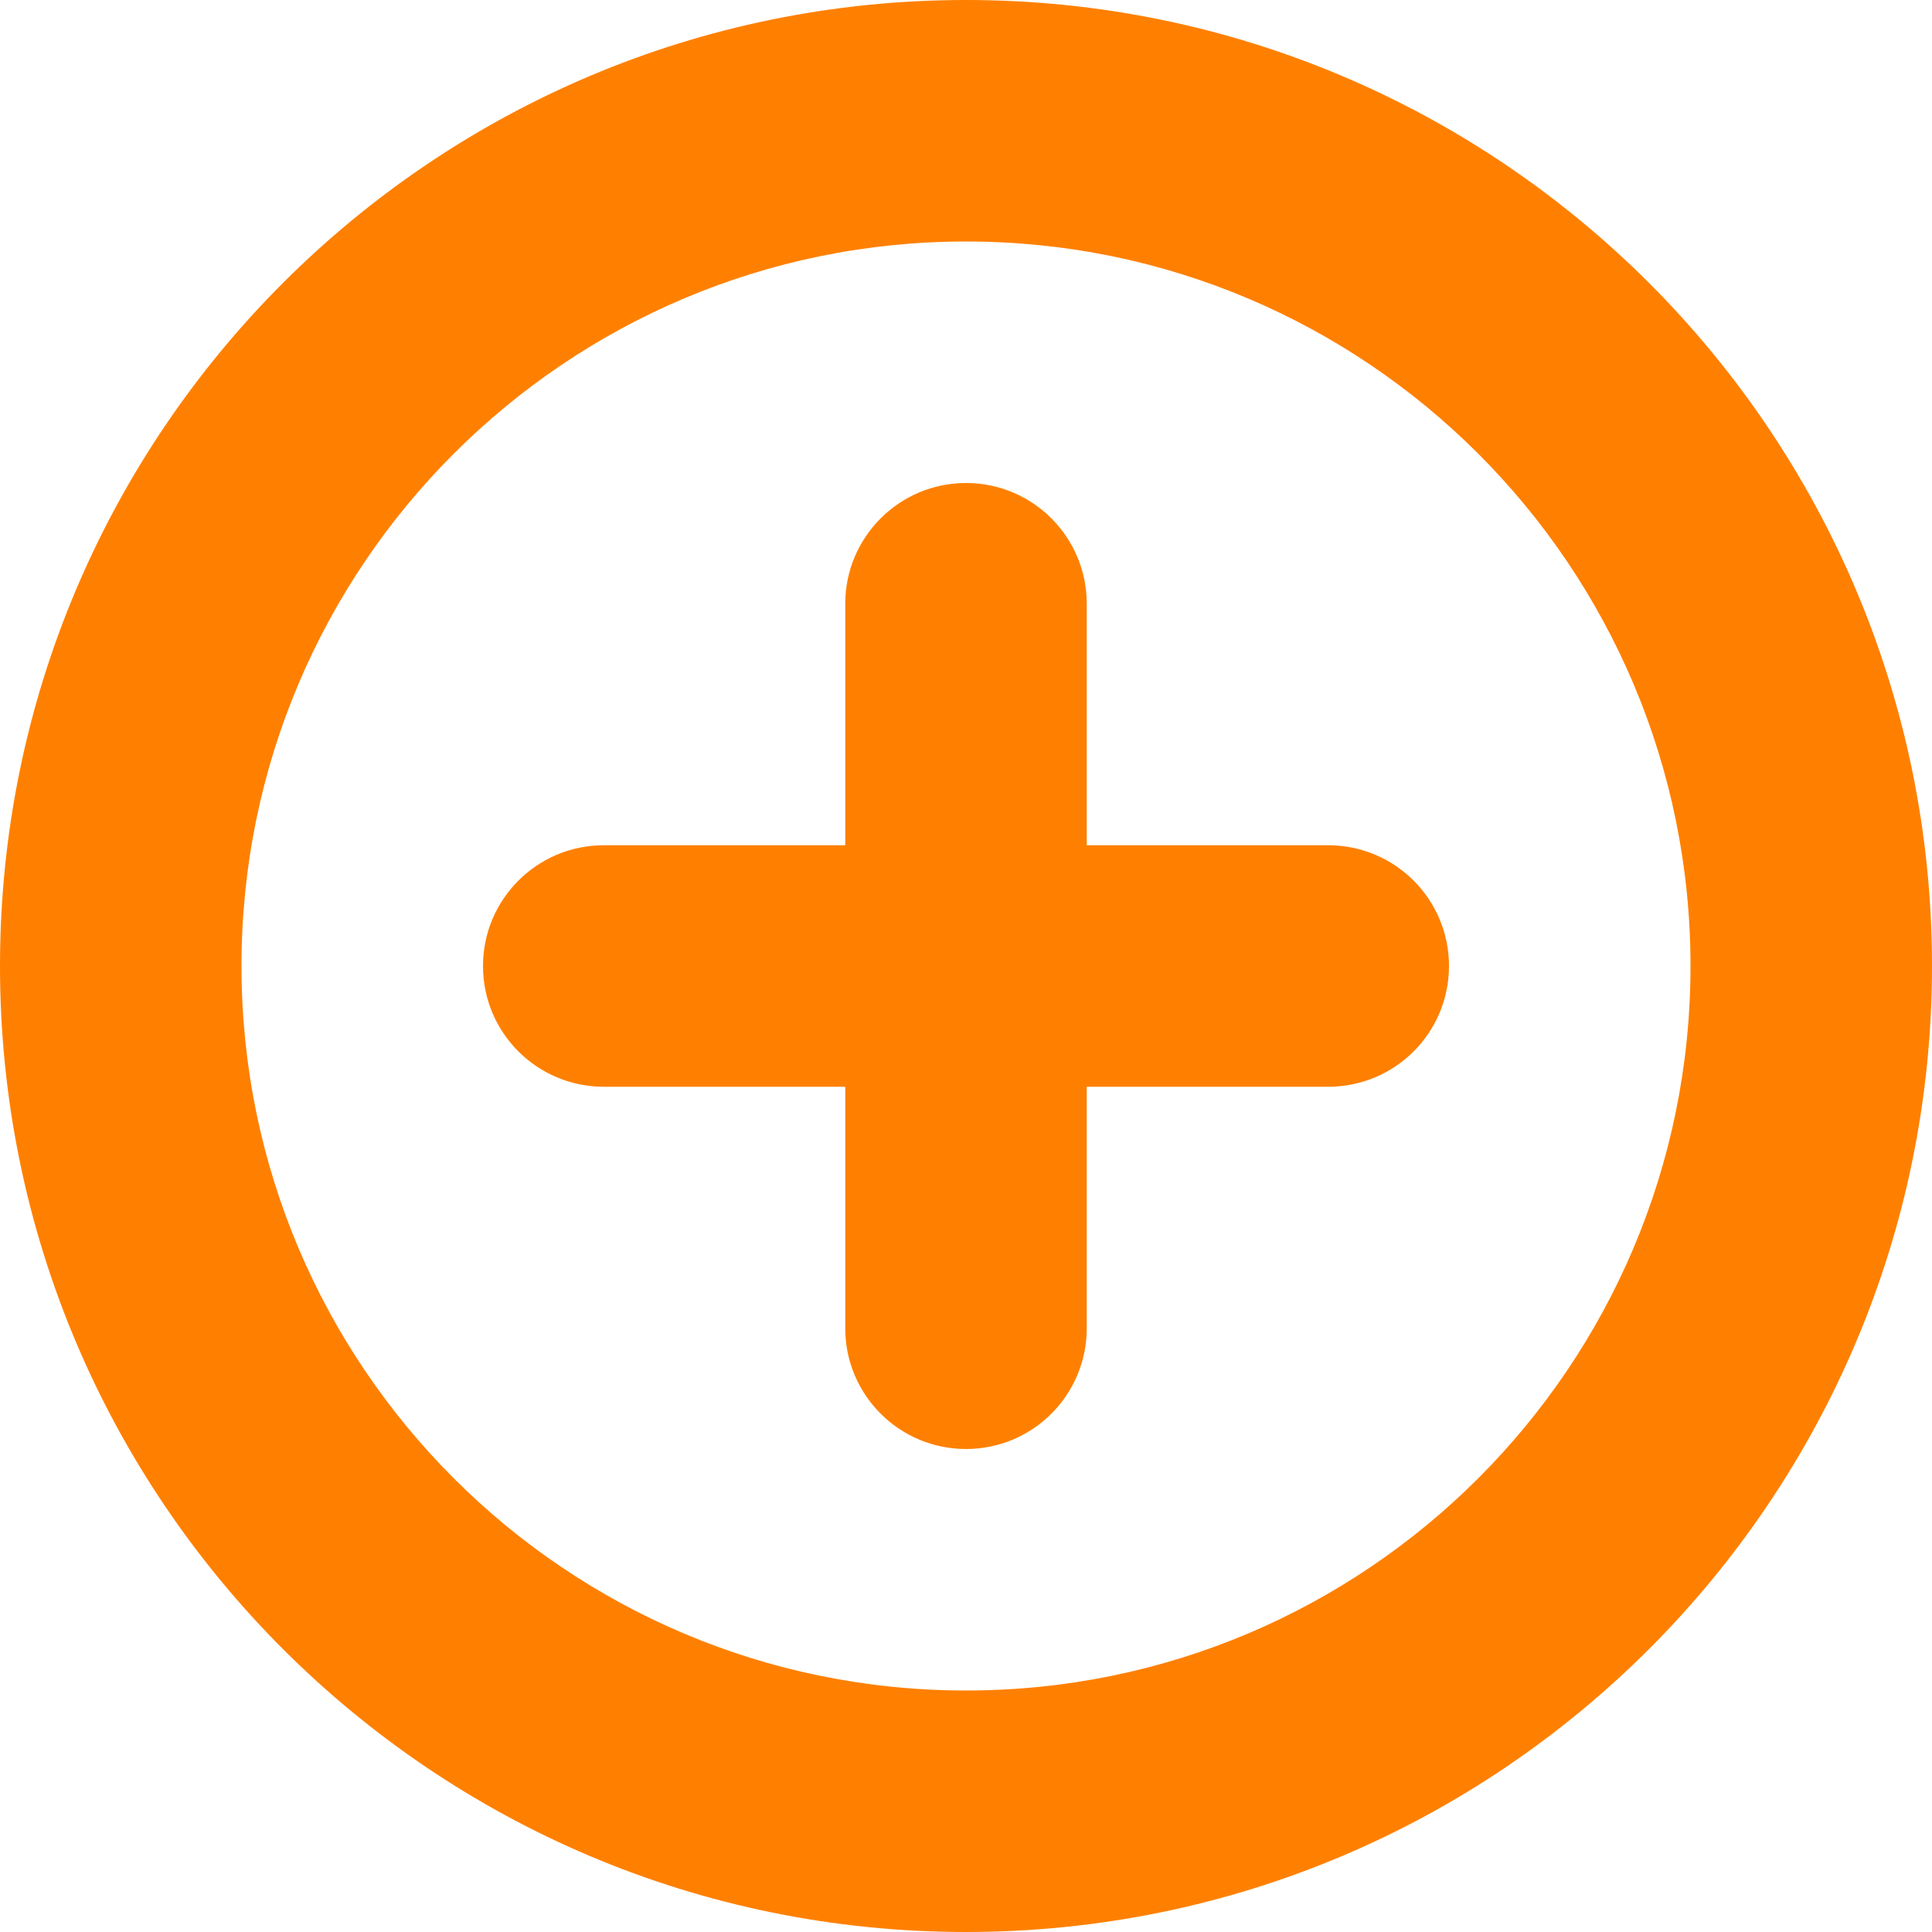
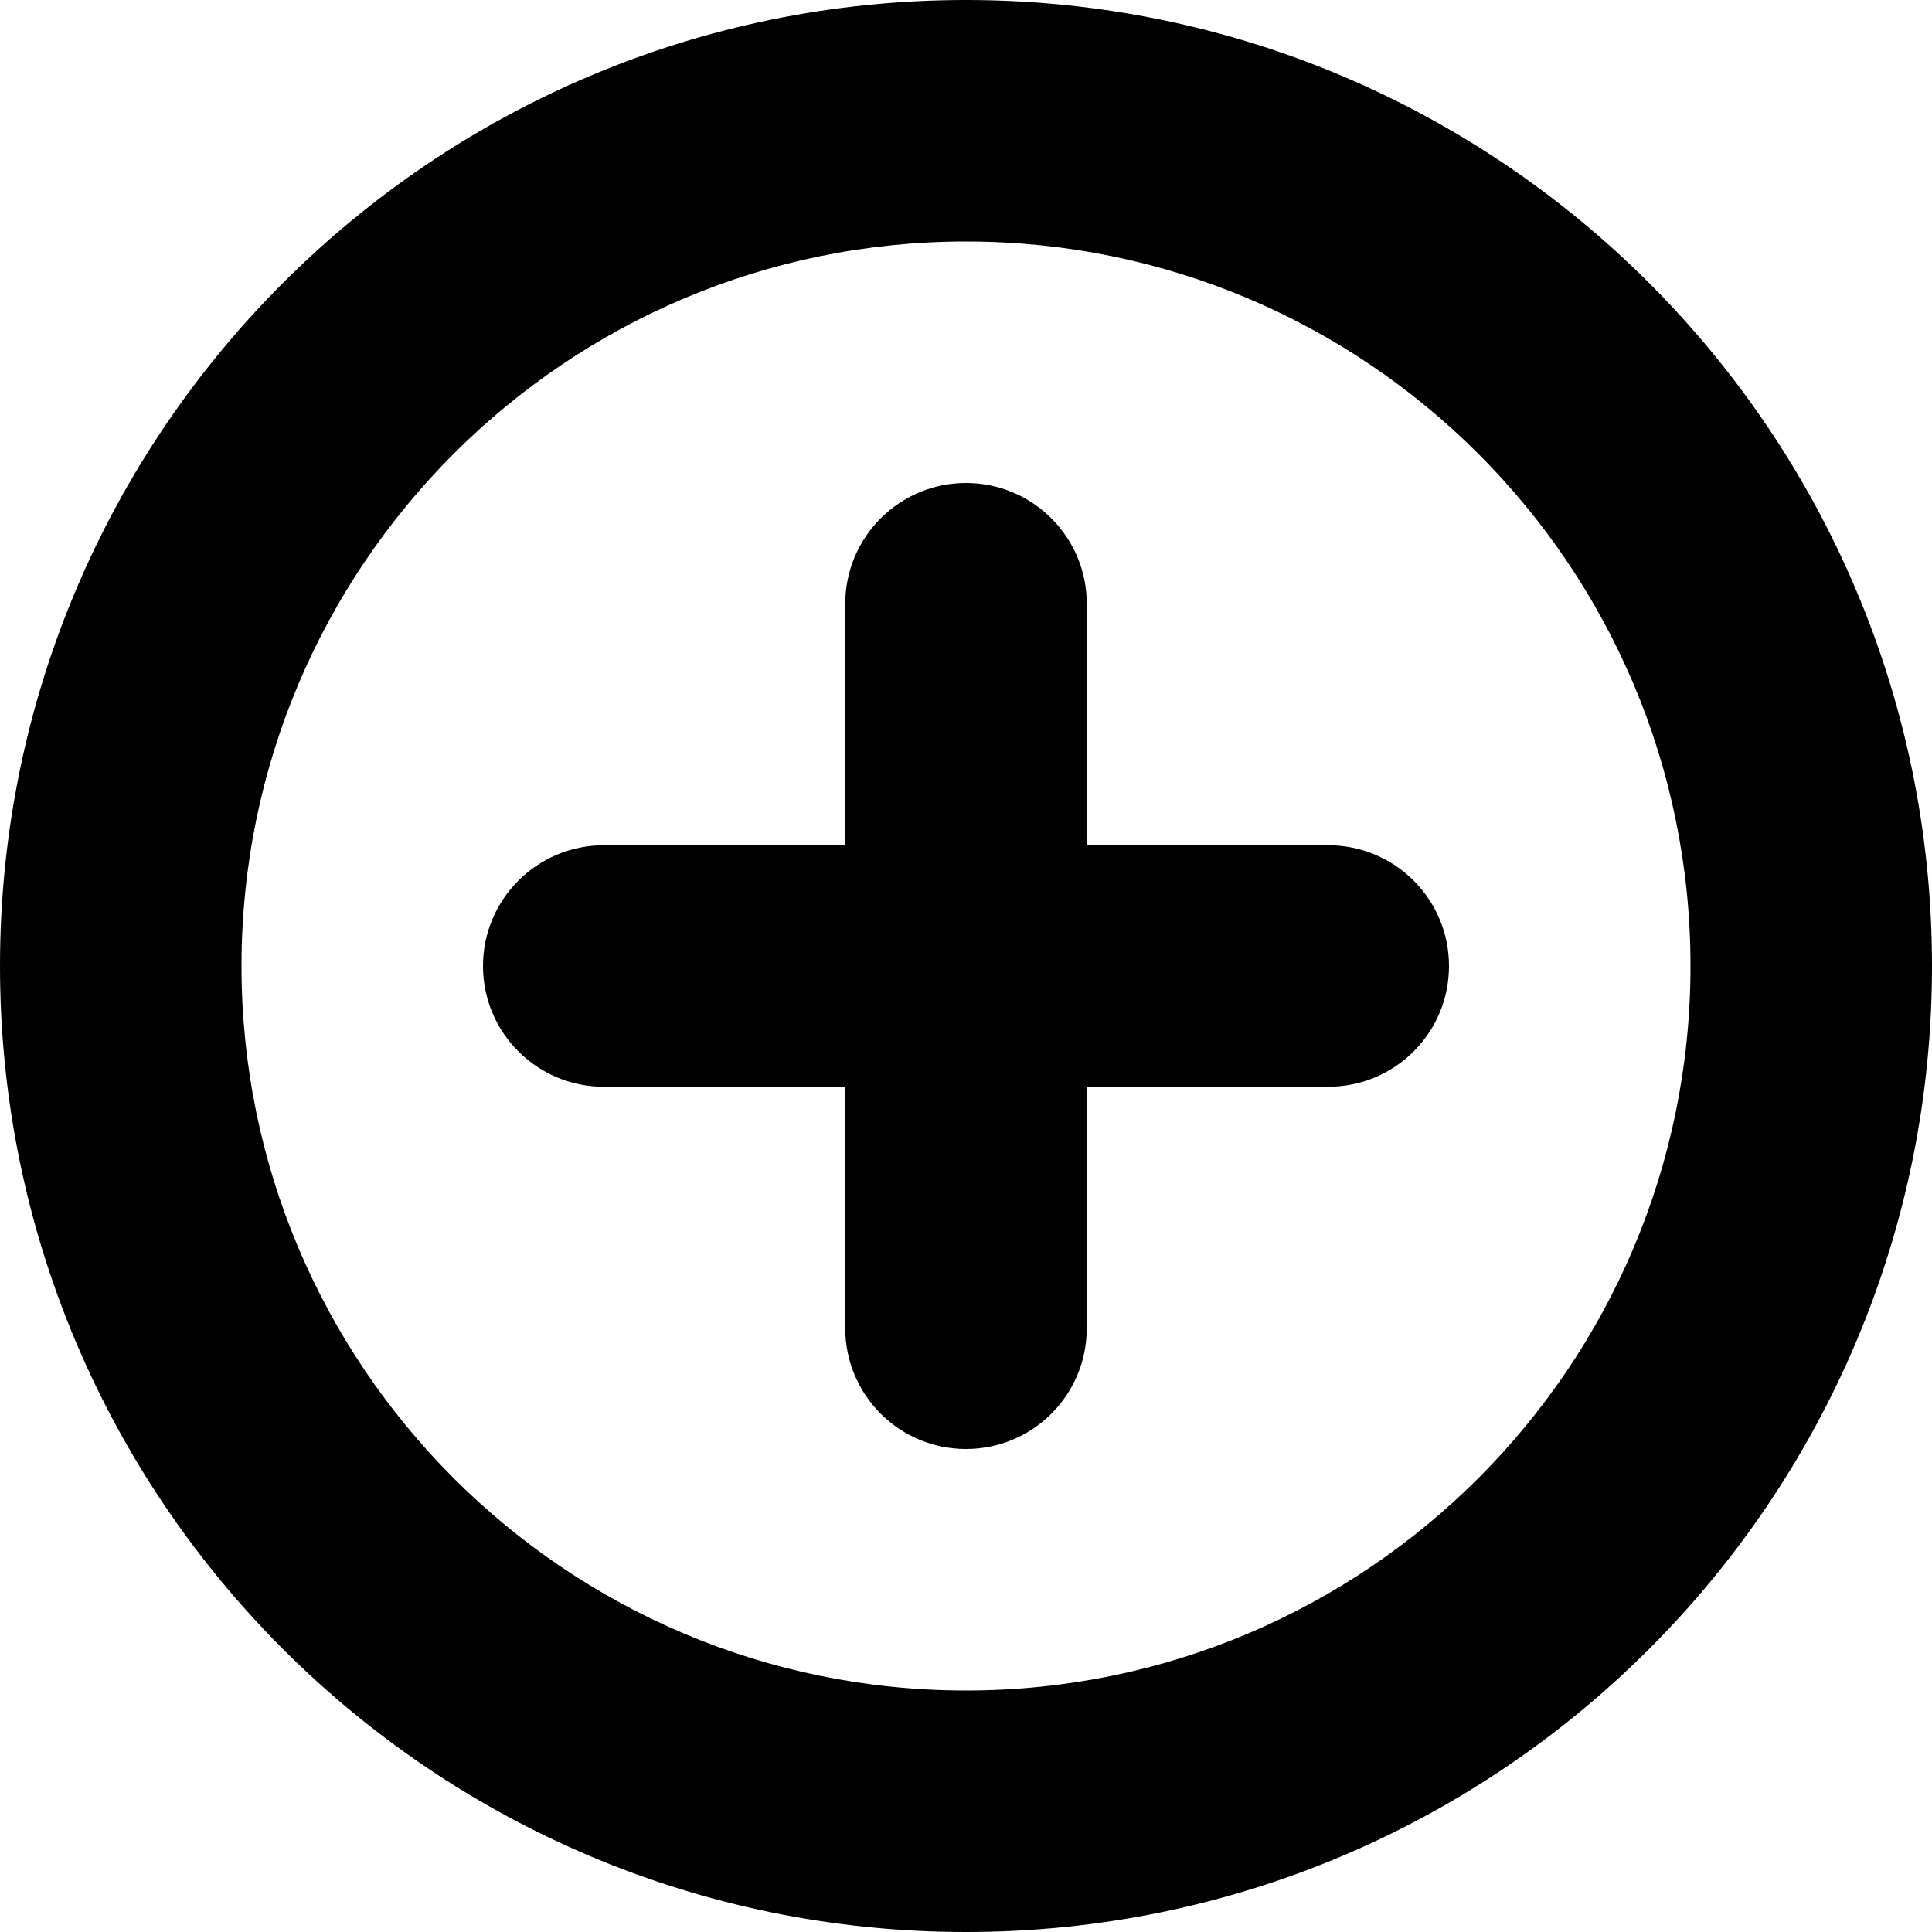
<svg xmlns="http://www.w3.org/2000/svg" version="1.1" id="Layer_1" x="0px" y="0px" width="48px" height="48px" viewBox="0 0 48 48" enable-background="new 0 0 48 48" xml:space="preserve">
-   <path fill="#FF8000" d="M24,48C10.746,48,0,37.254,0,24S10.746,0,24,0s24,10.746,24,24S37.254,48,24,48z M24,6  C14.061,6,6,14.061,6,24s8.061,18,18,18s18-8.061,18-18S33.939,6,24,6z M33,27h-6v6c0,1.659-1.341,3-3,3c-1.656,0-3-1.341-3-3v-6h-6  c-1.656,0-3-1.341-3-3c0-1.656,1.344-3,3-3h6v-6c0-1.656,1.344-3,3-3c1.659,0,3,1.344,3,3v6h6c1.659,0,3,1.344,3,3  C36,25.659,34.659,27,33,27z" />
+   <path d="M24,48C10.746,48,0,37.254,0,24S10.746,0,24,0s24,10.746,24,24S37.254,48,24,48z M24,6C14.061,6,6,14.061,6,24  s8.061,18,18,18s18-8.061,18-18S33.939,6,24,6z M33,27h-6v6c0,1.659-1.341,3-3,3c-1.656,0-3-1.341-3-3v-6h-6c-1.656,0-3-1.341-3-3  c0-1.656,1.344-3,3-3h6v-6c0-1.656,1.344-3,3-3c1.659,0,3,1.344,3,3v6h6c1.659,0,3,1.344,3,3C36,25.659,34.659,27,33,27z" />
</svg>
